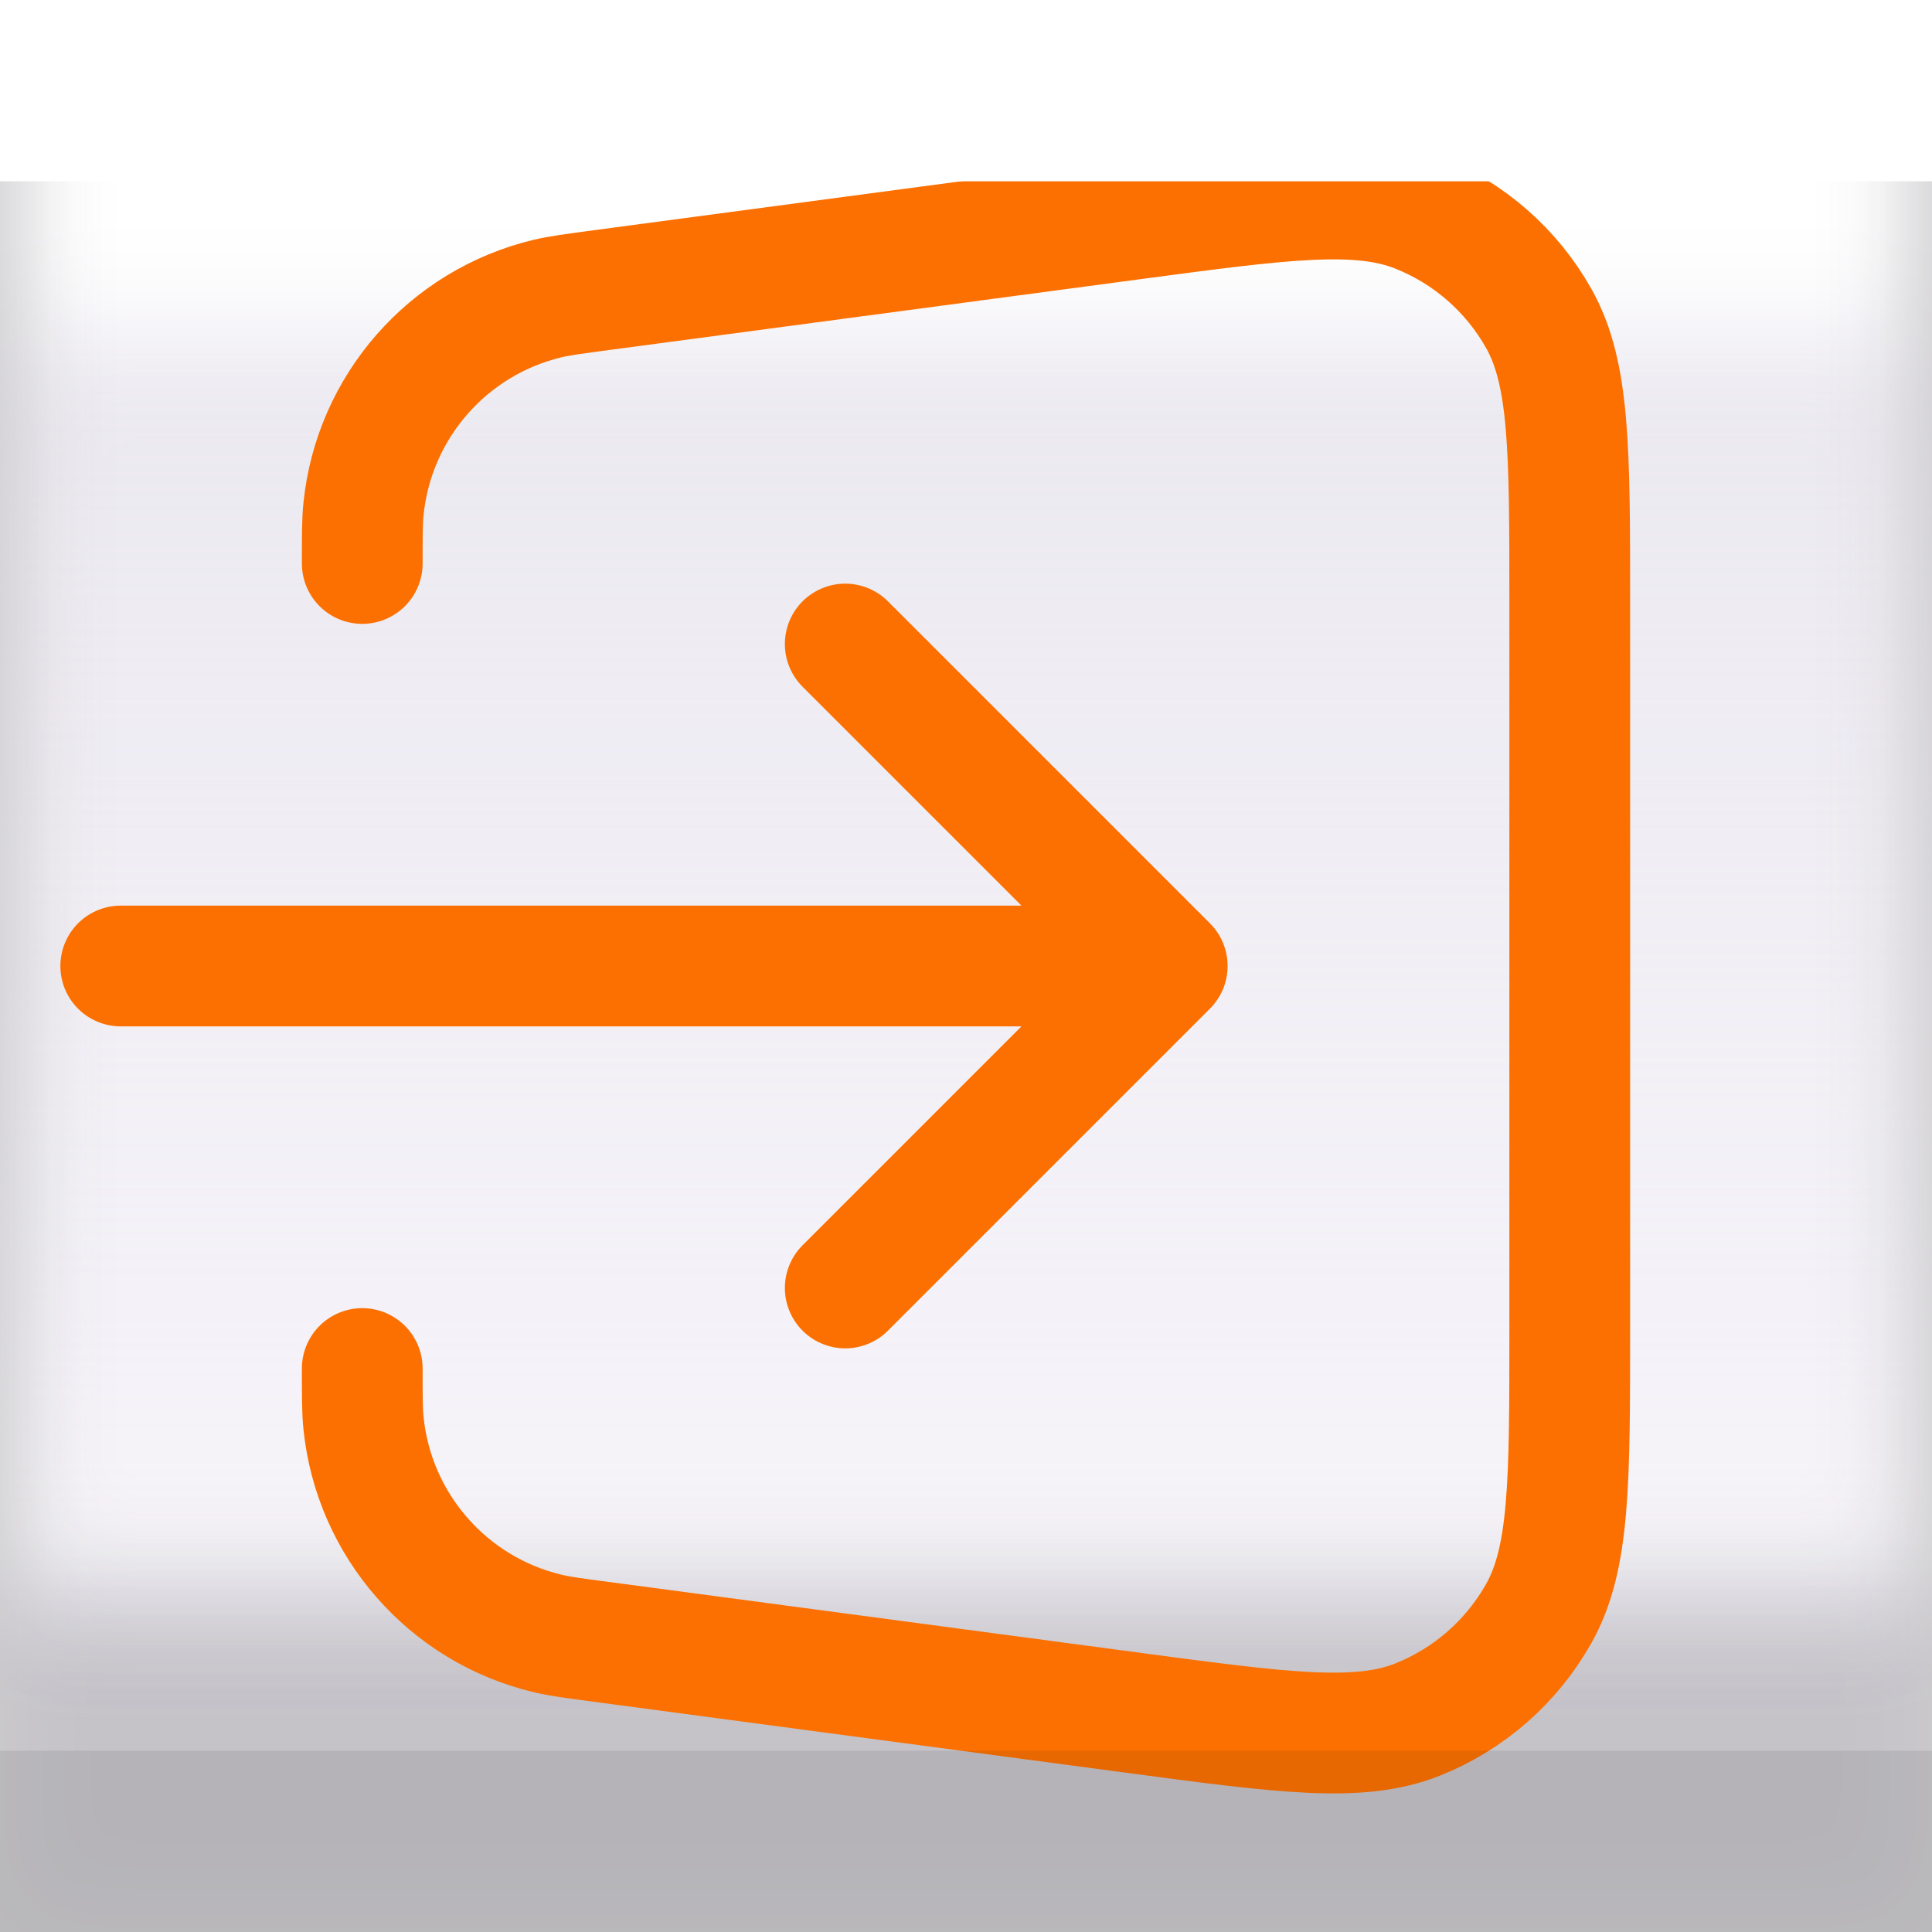
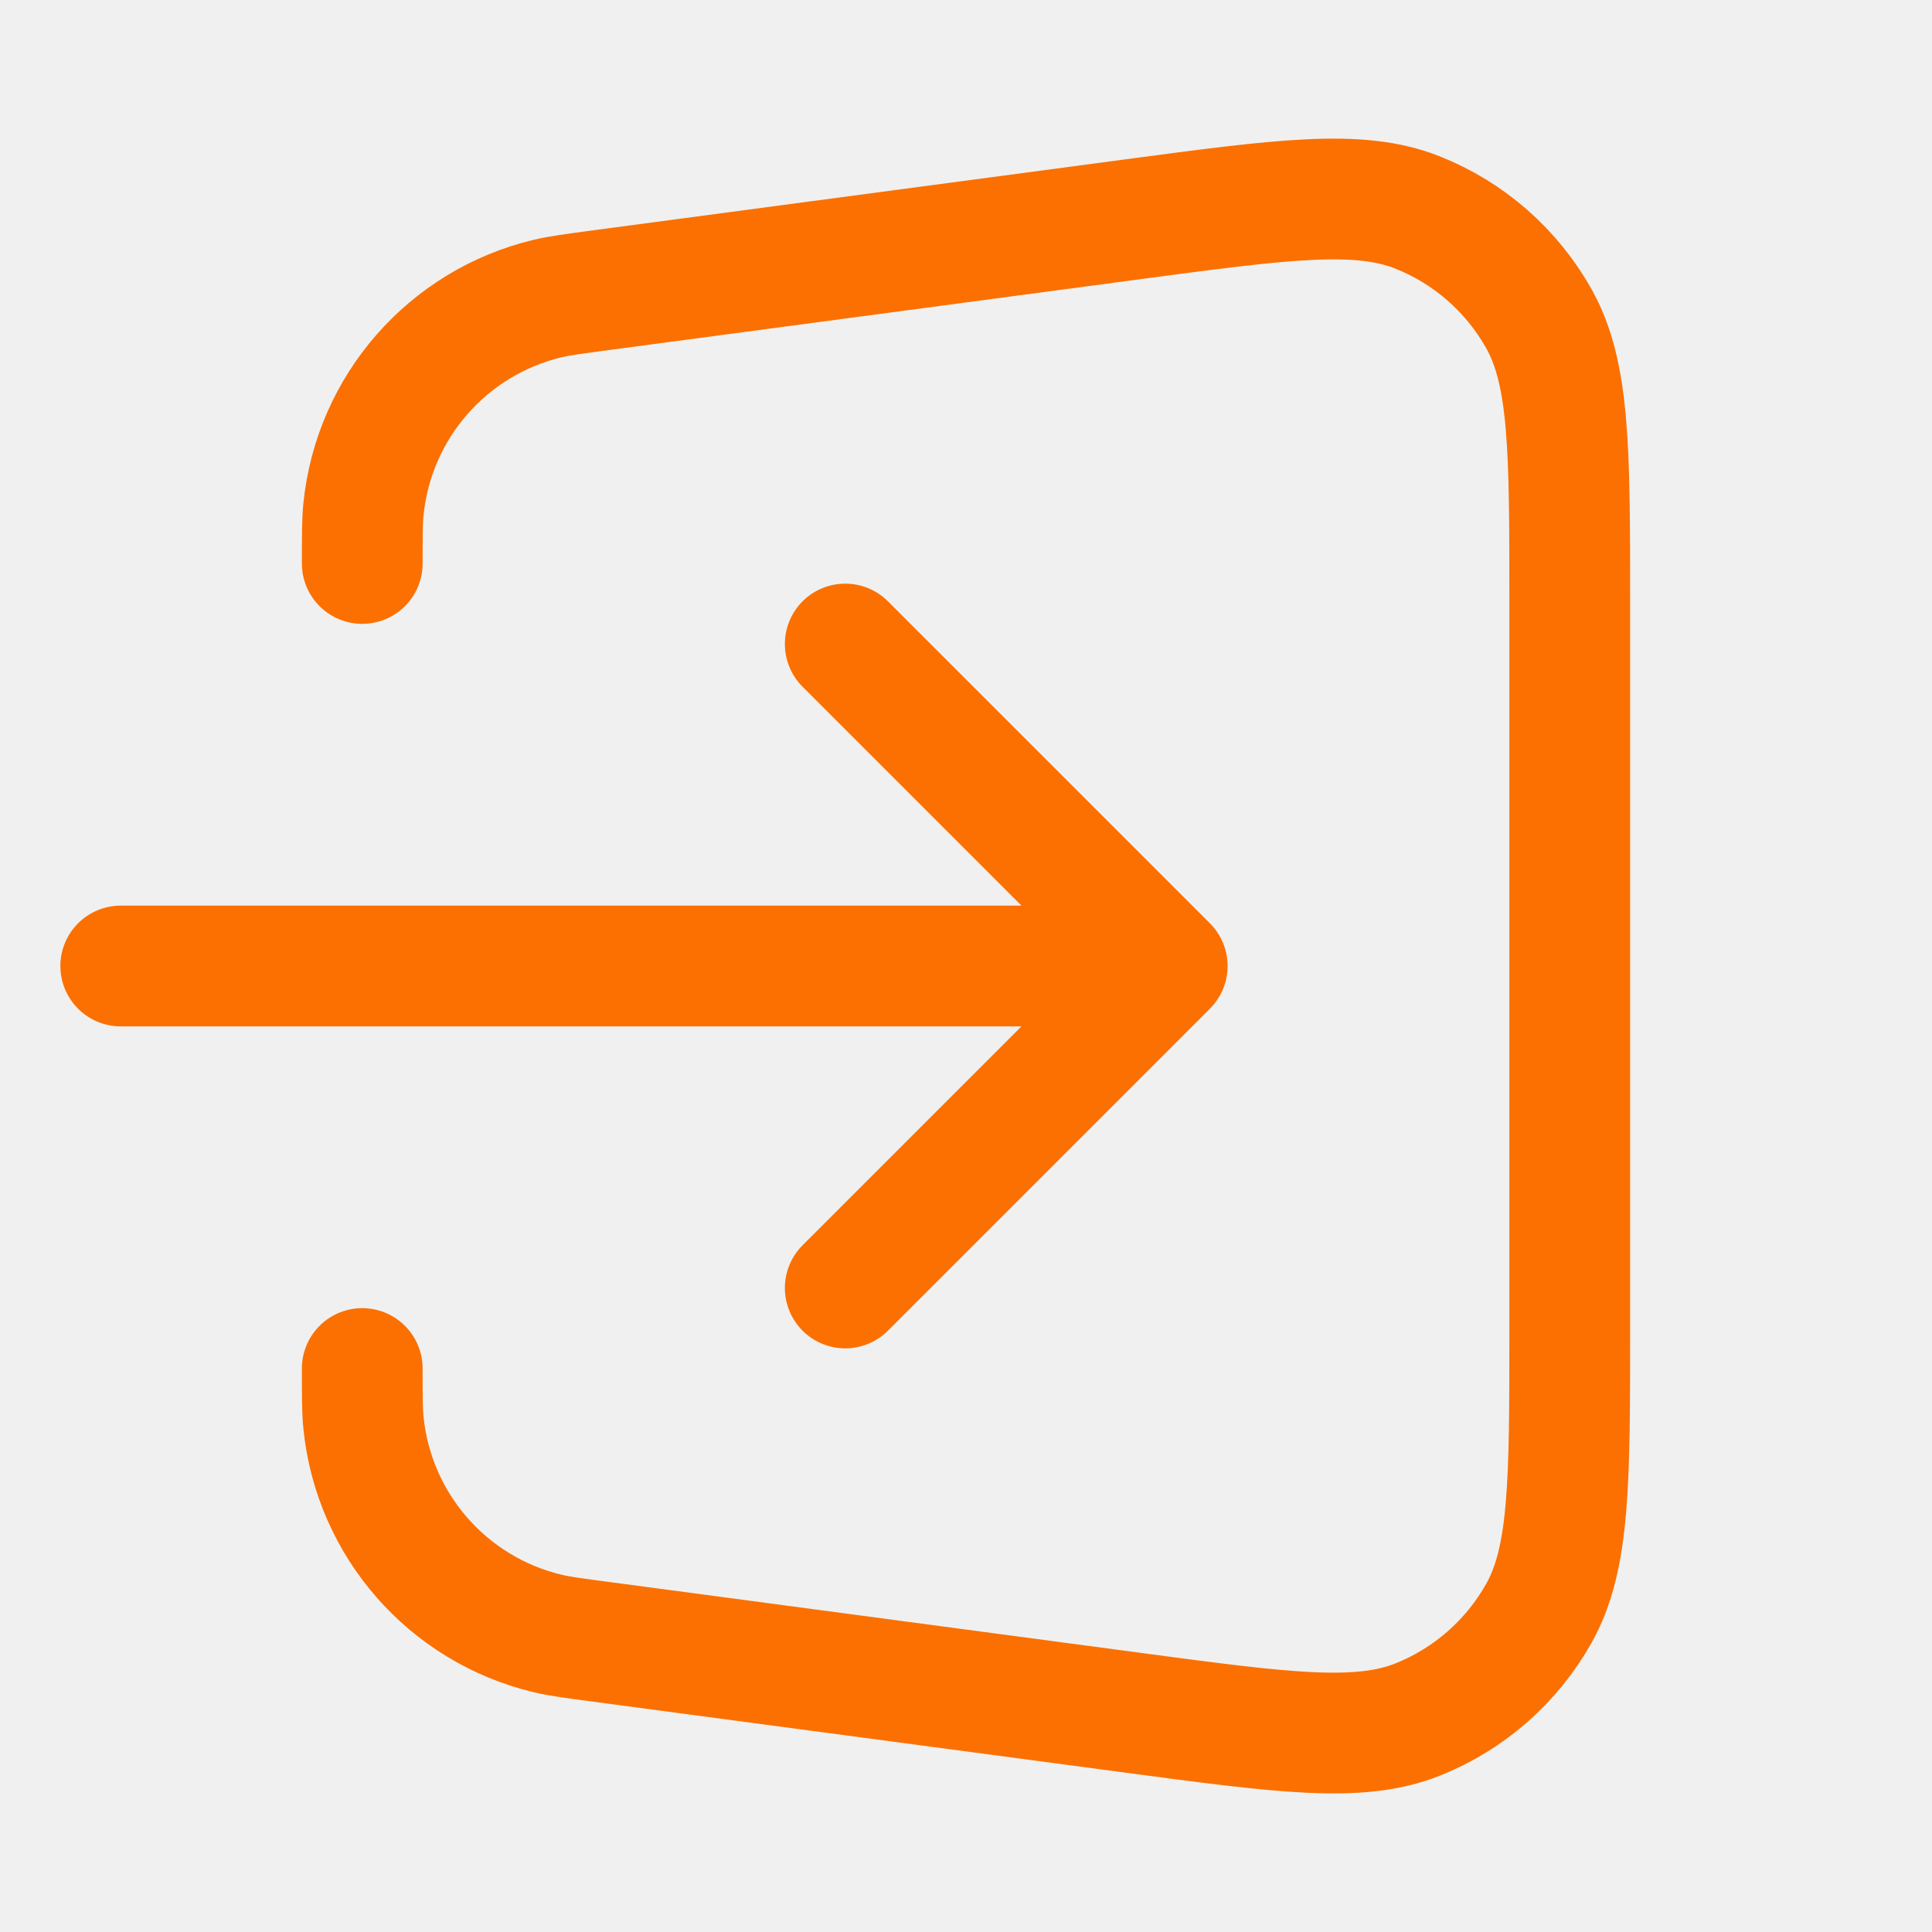
<svg xmlns="http://www.w3.org/2000/svg" width="32" height="32" viewBox="0 0 32 32" fill="none">
-   <rect width="32" height="32" fill="#2F2A38" />
-   <g id="Fancier" clip-path="url(#clip0_10_122)">
-     <rect width="1440" height="3387" transform="translate(-1241 -1695)" fill="#EFEDF5" />
-     <g id="Frame 1676" filter="url(#filter0_d_10_122)">
-       <rect x="-1129" y="-55" width="1216" height="142" rx="12" fill="#24202B" shape-rendering="crispEdges" />
-       <g id="Container" filter="url(#filter1_ii_10_122)">
-         <rect x="-52" y="-52" width="136" height="136" rx="9.5" fill="#F7F5FA" />
-         <g id="Group 14323">
-           <g id="Ellipse 62" filter="url(#filter2_f_10_122)">
-             <circle cx="16" cy="16" r="56" fill="url(#paint0_linear_10_122)" />
-           </g>
-           <g id="Group 1624">
-             <g id="Ellipse 297" filter="url(#filter3_dii_10_122)">
-               <circle cx="16" cy="16" r="41" fill="#FB7001" />
-               <circle cx="16" cy="16" r="41" fill="url(#paint1_linear_10_122)" style="mix-blend-mode:overlay" />
-               <circle cx="16" cy="16" r="41" fill="#F7F5FA" />
-               <circle cx="16" cy="16" r="41" fill="url(#paint2_linear_10_122)" />
-               <circle cx="16" cy="16" r="41" stroke="#24202B" stroke-width="2.77" />
-             </g>
-             <g id="log-in-03">
-               <path id="Icon" d="M6 22.667C6 23.135 6 23.369 6.021 23.573C6.194 25.263 7.417 26.66 9.069 27.055C9.268 27.103 9.501 27.134 9.965 27.195L18.754 28.367C21.256 28.701 22.507 28.868 23.478 28.482C24.33 28.143 25.04 27.521 25.489 26.721C26 25.81 26 24.547 26 22.023V9.977C26 7.453 26 6.191 25.489 5.279C25.04 4.479 24.33 3.857 23.478 3.519C22.507 3.133 21.256 3.299 18.754 3.633L9.965 4.805C9.501 4.867 9.268 4.898 9.069 4.945C7.417 5.341 6.194 6.737 6.021 8.427C6 8.631 6 8.865 6 9.333M14 10.667L19.333 16M19.333 16L14 21.333M19.333 16H2" stroke="#FB7001" stroke-width="2" stroke-linecap="round" stroke-linejoin="round" />
-             </g>
-           </g>
-         </g>
-       </g>
-     </g>
+   <g id="log-in-03">
+     <path id="Icon" d="M6 22.667C6 23.135 6 23.369 6.021 23.573C6.194 25.263 7.417 26.66 9.069 27.055C9.268 27.103 9.501 27.134 9.965 27.195L18.754 28.367C21.256 28.701 22.507 28.868 23.478 28.482C24.33 28.143 25.04 27.521 25.489 26.721C26 25.81 26 24.547 26 22.023V9.977C26 7.453 26 6.191 25.489 5.279C25.04 4.479 24.33 3.857 23.478 3.519C22.507 3.133 21.256 3.299 18.754 3.633L9.965 4.805C9.501 4.867 9.268 4.898 9.069 4.945C7.417 5.341 6.194 6.737 6.021 8.427C6 8.631 6 8.865 6 9.333M14 10.667L19.333 16M19.333 16L14 21.333M19.333 16H2" stroke="#FB7001" stroke-width="2" stroke-linecap="round" stroke-linejoin="round" />
  </g>
-   <defs>
-     <filter id="filter0_d_10_122" x="-1129" y="-55" width="1216" height="144" filterUnits="userSpaceOnUse" color-interpolation-filters="sRGB">
-       <feFlood flood-opacity="0" result="BackgroundImageFix" />
-       <feColorMatrix in="SourceAlpha" type="matrix" values="0 0 0 0 0 0 0 0 0 0 0 0 0 0 0 0 0 0 127 0" result="hardAlpha" />
-       <feOffset dy="2" />
-       <feComposite in2="hardAlpha" operator="out" />
-       <feColorMatrix type="matrix" values="0 0 0 0 1 0 0 0 0 1 0 0 0 0 1 0 0 0 1 0" />
-       <feBlend mode="normal" in2="BackgroundImageFix" result="effect1_dropShadow_10_122" />
-       <feBlend mode="normal" in="SourceGraphic" in2="effect1_dropShadow_10_122" result="shape" />
-     </filter>
-     <filter id="filter1_ii_10_122" x="-52" y="-52" width="136" height="136" filterUnits="userSpaceOnUse" color-interpolation-filters="sRGB">
-       <feFlood flood-opacity="0" result="BackgroundImageFix" />
-       <feBlend mode="normal" in="SourceGraphic" in2="BackgroundImageFix" result="shape" />
-       <feColorMatrix in="SourceAlpha" type="matrix" values="0 0 0 0 0 0 0 0 0 0 0 0 0 0 0 0 0 0 127 0" result="hardAlpha" />
-       <feOffset dy="3" />
-       <feComposite in2="hardAlpha" operator="arithmetic" k2="-1" k3="1" />
-       <feColorMatrix type="matrix" values="0 0 0 0 1 0 0 0 0 1 0 0 0 0 1 0 0 0 1 0" />
-       <feBlend mode="normal" in2="shape" result="effect1_innerShadow_10_122" />
-       <feColorMatrix in="SourceAlpha" type="matrix" values="0 0 0 0 0 0 0 0 0 0 0 0 0 0 0 0 0 0 127 0" result="hardAlpha" />
-       <feOffset dy="-3" />
-       <feComposite in2="hardAlpha" operator="arithmetic" k2="-1" k3="1" />
-       <feColorMatrix type="matrix" values="0 0 0 0 0 0 0 0 0 0 0 0 0 0 0 0 0 0 0.08 0" />
-       <feBlend mode="normal" in2="effect1_innerShadow_10_122" result="effect2_innerShadow_10_122" />
-     </filter>
-     <filter id="filter2_f_10_122" x="-42" y="-42" width="116" height="116" filterUnits="userSpaceOnUse" color-interpolation-filters="sRGB">
-       <feFlood flood-opacity="0" result="BackgroundImageFix" />
-       <feBlend mode="normal" in="SourceGraphic" in2="BackgroundImageFix" result="shape" />
-       <feGaussianBlur stdDeviation="1" result="effect1_foregroundBlur_10_122" />
-     </filter>
-     <filter id="filter3_dii_10_122" x="-26.385" y="-28.231" width="84.769" height="88.463" filterUnits="userSpaceOnUse" color-interpolation-filters="sRGB">
-       <feFlood flood-opacity="0" result="BackgroundImageFix" />
-       <feColorMatrix in="SourceAlpha" type="matrix" values="0 0 0 0 0 0 0 0 0 0 0 0 0 0 0 0 0 0 127 0" result="hardAlpha" />
-       <feOffset dy="1.847" />
-       <feComposite in2="hardAlpha" operator="out" />
-       <feColorMatrix type="matrix" values="0 0 0 0 1 0 0 0 0 1 0 0 0 0 1 0 0 0 1 0" />
-       <feBlend mode="normal" in2="BackgroundImageFix" result="effect1_dropShadow_10_122" />
-       <feBlend mode="normal" in="SourceGraphic" in2="effect1_dropShadow_10_122" result="shape" />
-       <feColorMatrix in="SourceAlpha" type="matrix" values="0 0 0 0 0 0 0 0 0 0 0 0 0 0 0 0 0 0 127 0" result="hardAlpha" />
-       <feOffset dy="5.54" />
-       <feGaussianBlur stdDeviation="0.923" />
-       <feComposite in2="hardAlpha" operator="arithmetic" k2="-1" k3="1" />
-       <feColorMatrix type="matrix" values="0 0 0 0 1 0 0 0 0 1 0 0 0 0 1 0 0 0 1 0" />
-       <feBlend mode="normal" in2="shape" result="effect2_innerShadow_10_122" />
-       <feColorMatrix in="SourceAlpha" type="matrix" values="0 0 0 0 0 0 0 0 0 0 0 0 0 0 0 0 0 0 127 0" result="hardAlpha" />
-       <feOffset dy="-5.54" />
-       <feGaussianBlur stdDeviation="0.923" />
-       <feComposite in2="hardAlpha" operator="arithmetic" k2="-1" k3="1" />
-       <feColorMatrix type="matrix" values="0 0 0 0 0.141 0 0 0 0 0.125 0 0 0 0 0.169 0 0 0 0.24 0" />
-       <feBlend mode="normal" in2="effect2_innerShadow_10_122" result="effect3_innerShadow_10_122" />
-     </filter>
-     <linearGradient id="paint0_linear_10_122" x1="-28.444" y1="-23.111" x2="63.216" y2="51.137" gradientUnits="userSpaceOnUse">
-       <stop offset="0.07" stop-color="white" stop-opacity="0" />
-       <stop offset="1" stop-opacity="0.08" />
-     </linearGradient>
-     <linearGradient id="paint1_linear_10_122" x1="16" y1="-25" x2="16" y2="57" gradientUnits="userSpaceOnUse">
-       <stop offset="0.125" stop-opacity="0.24" />
-       <stop offset="0.514" stop-color="#FB7001" stop-opacity="0" />
-       <stop offset="0.875" stop-color="white" stop-opacity="0.18" />
-     </linearGradient>
-     <linearGradient id="paint2_linear_10_122" x1="16" y1="-25" x2="16" y2="57" gradientUnits="userSpaceOnUse">
-       <stop stop-color="#CFCBD7" />
-       <stop offset="0.656" stop-color="#E4E1EB" stop-opacity="0" />
-     </linearGradient>
-     <clipPath id="clip0_10_122">
-       <rect width="1440" height="3387" fill="white" transform="translate(-1241 -1695)" />
-     </clipPath>
-   </defs>
</svg>
